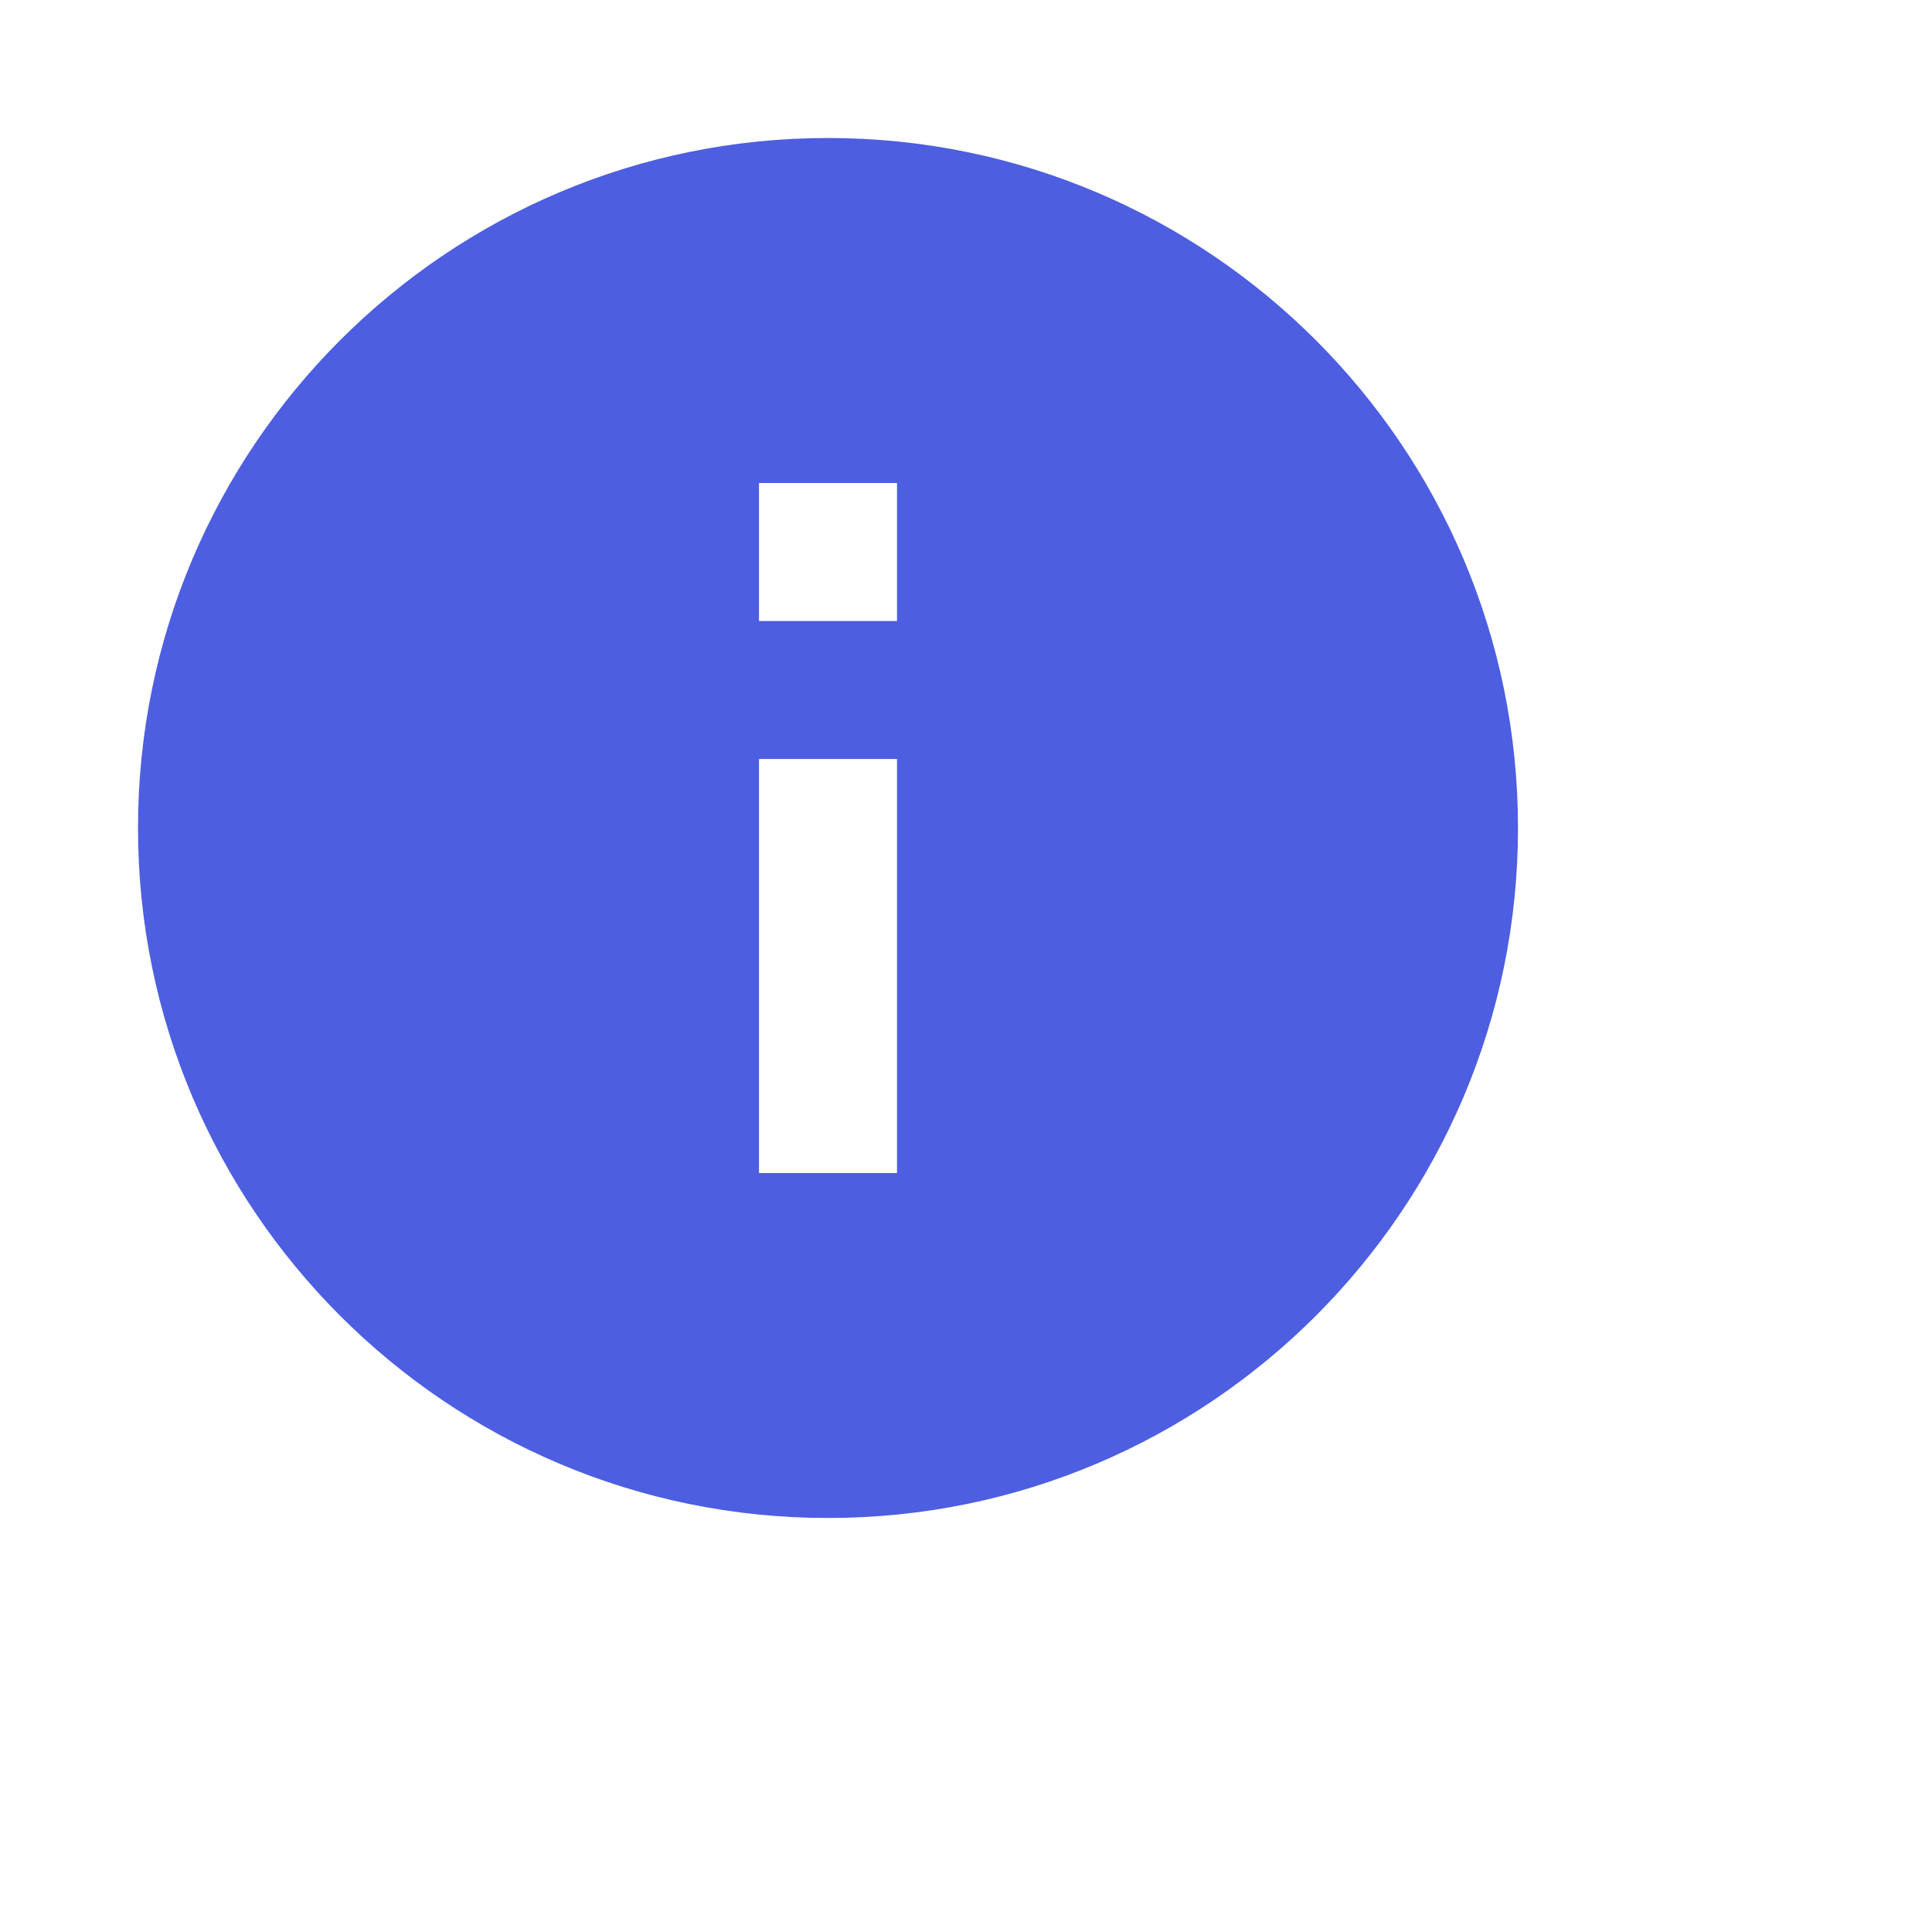
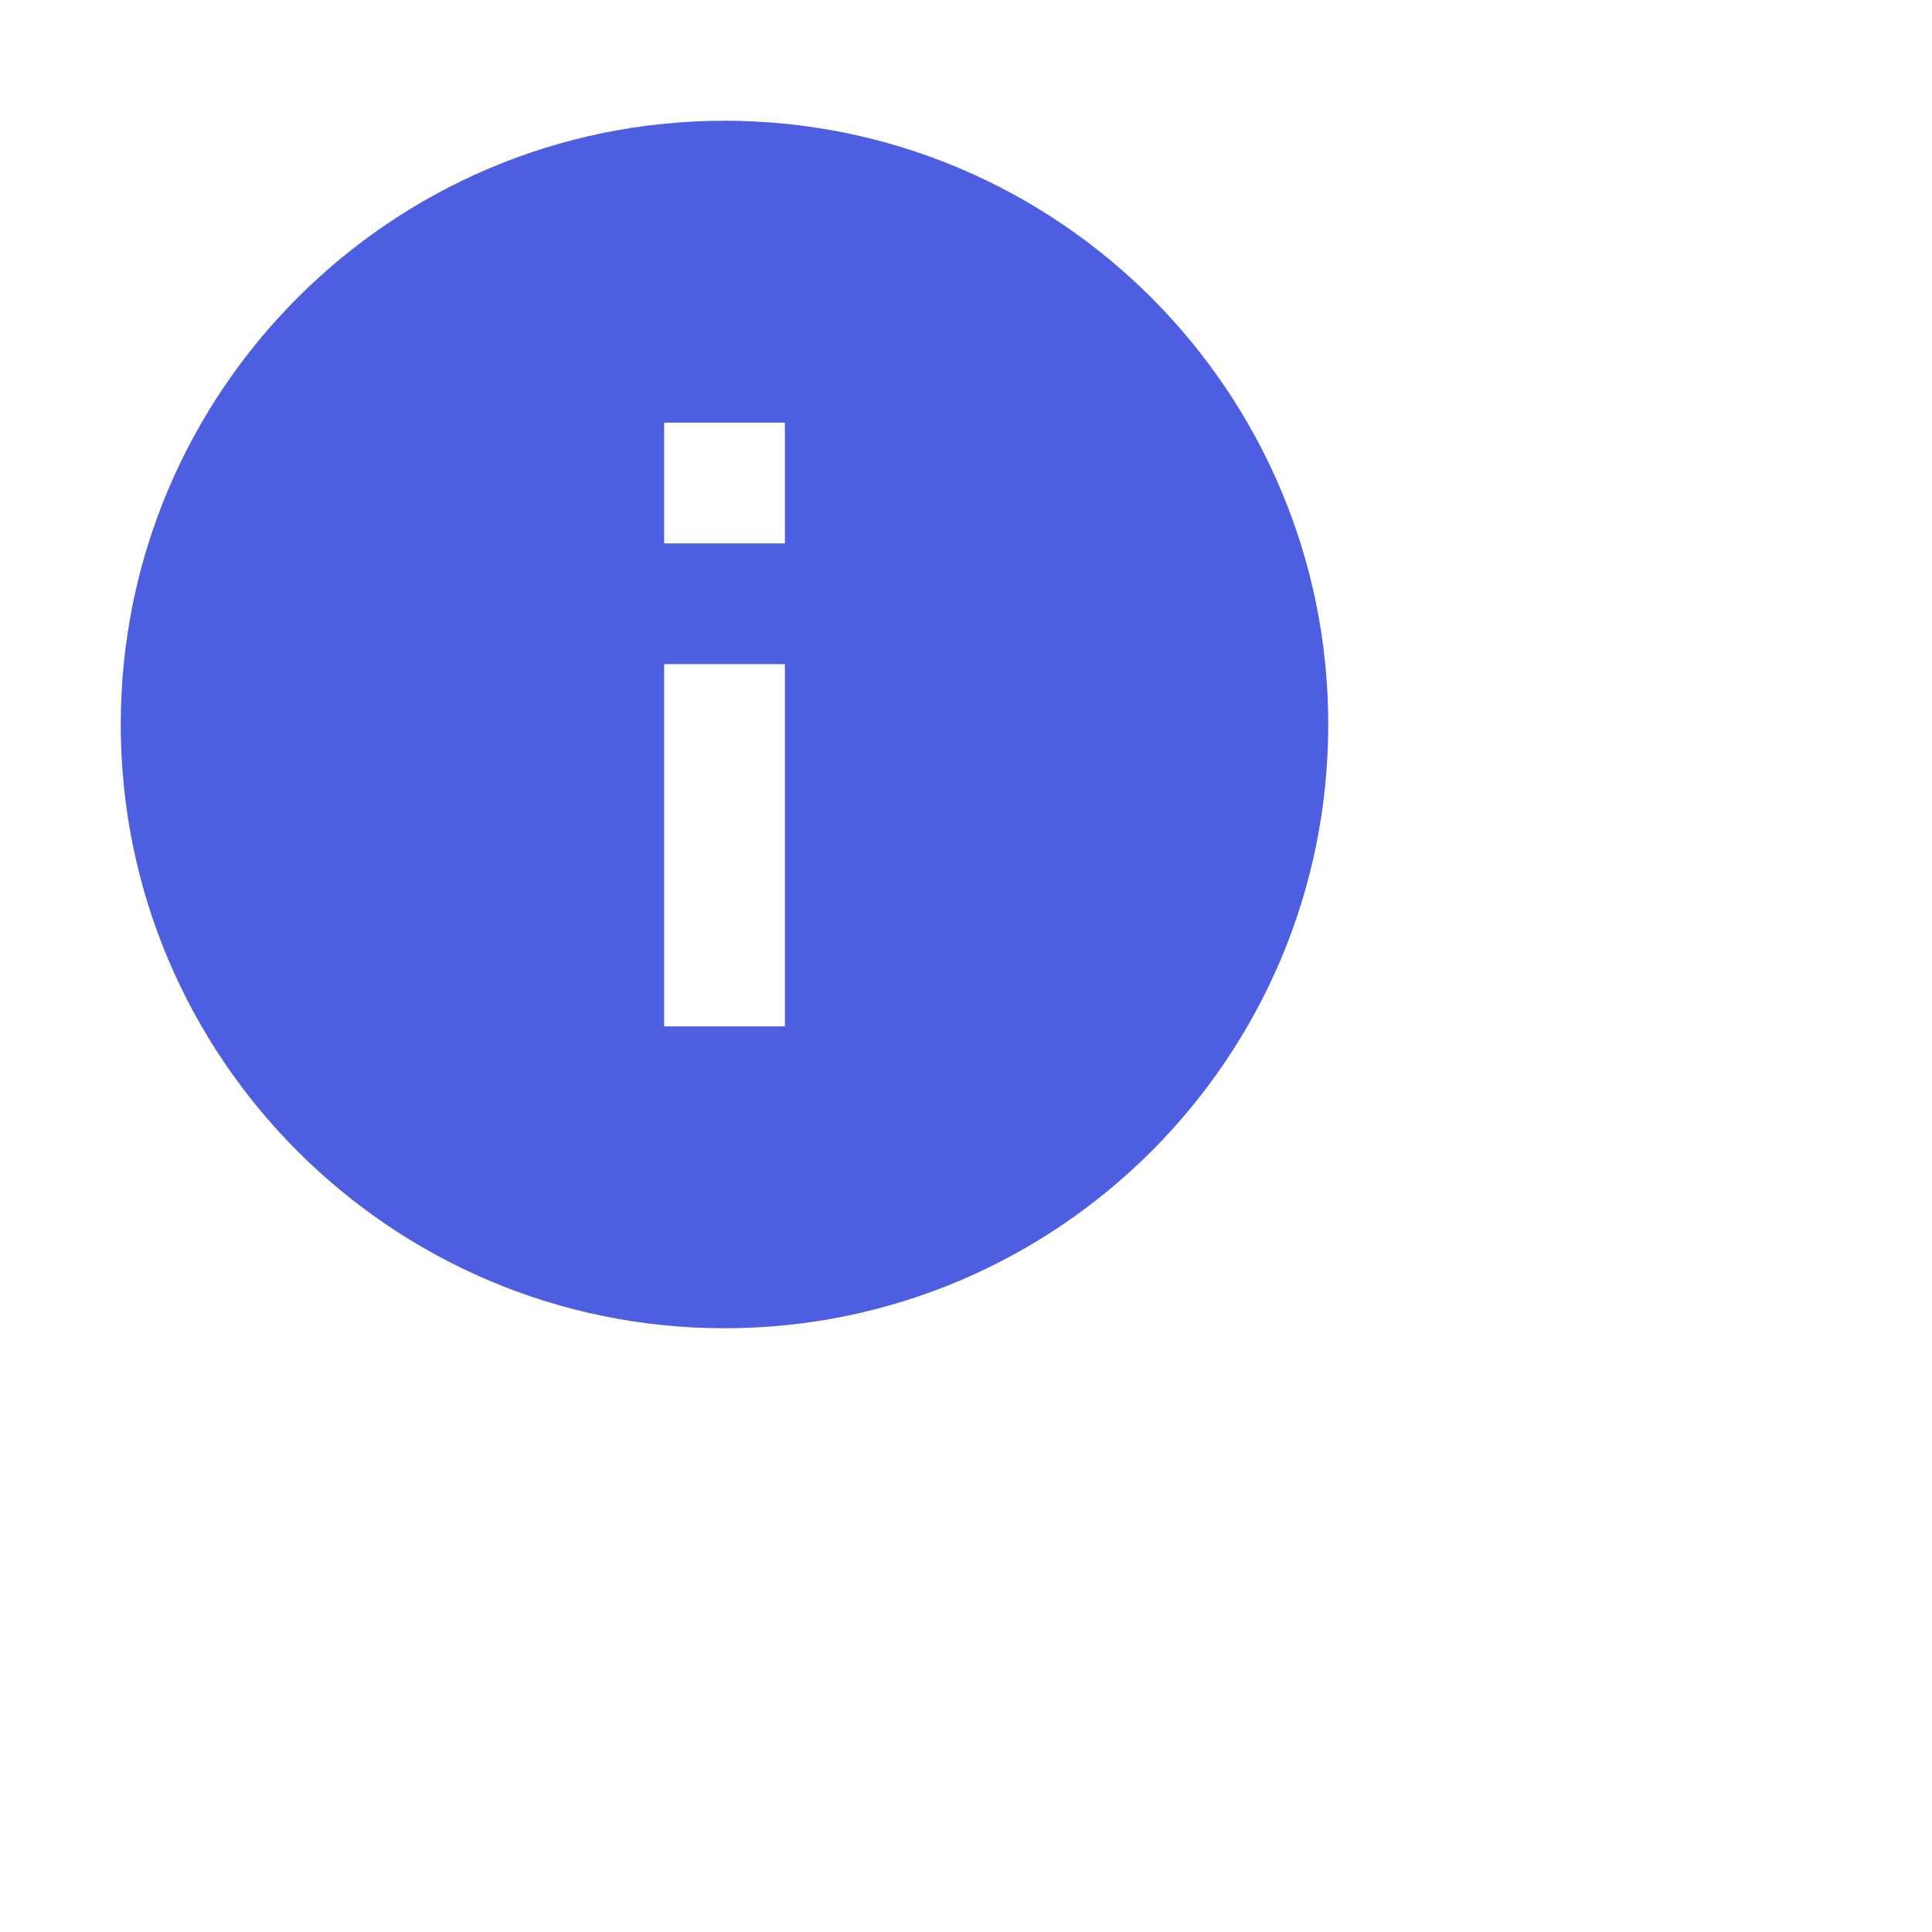
- <svg xmlns="http://www.w3.org/2000/svg" height="18px" viewBox="0 0 28 28" width="18px" fill="#4D5EE0">
+ <svg xmlns="http://www.w3.org/2000/svg" height="18px" viewBox="0 0 32 32" width="18px" fill="#4D5EE0">
  <path d="M0 0h24v24H0z" fill="none" />
  <path d="M12 2C6.48 2 2 6.48 2 12s4.48 10 10 10 10-4.48 10-10S17.52 2 12 2zm1 15h-2v-6h2v6zm0-8h-2V7h2v2z" />
</svg>
